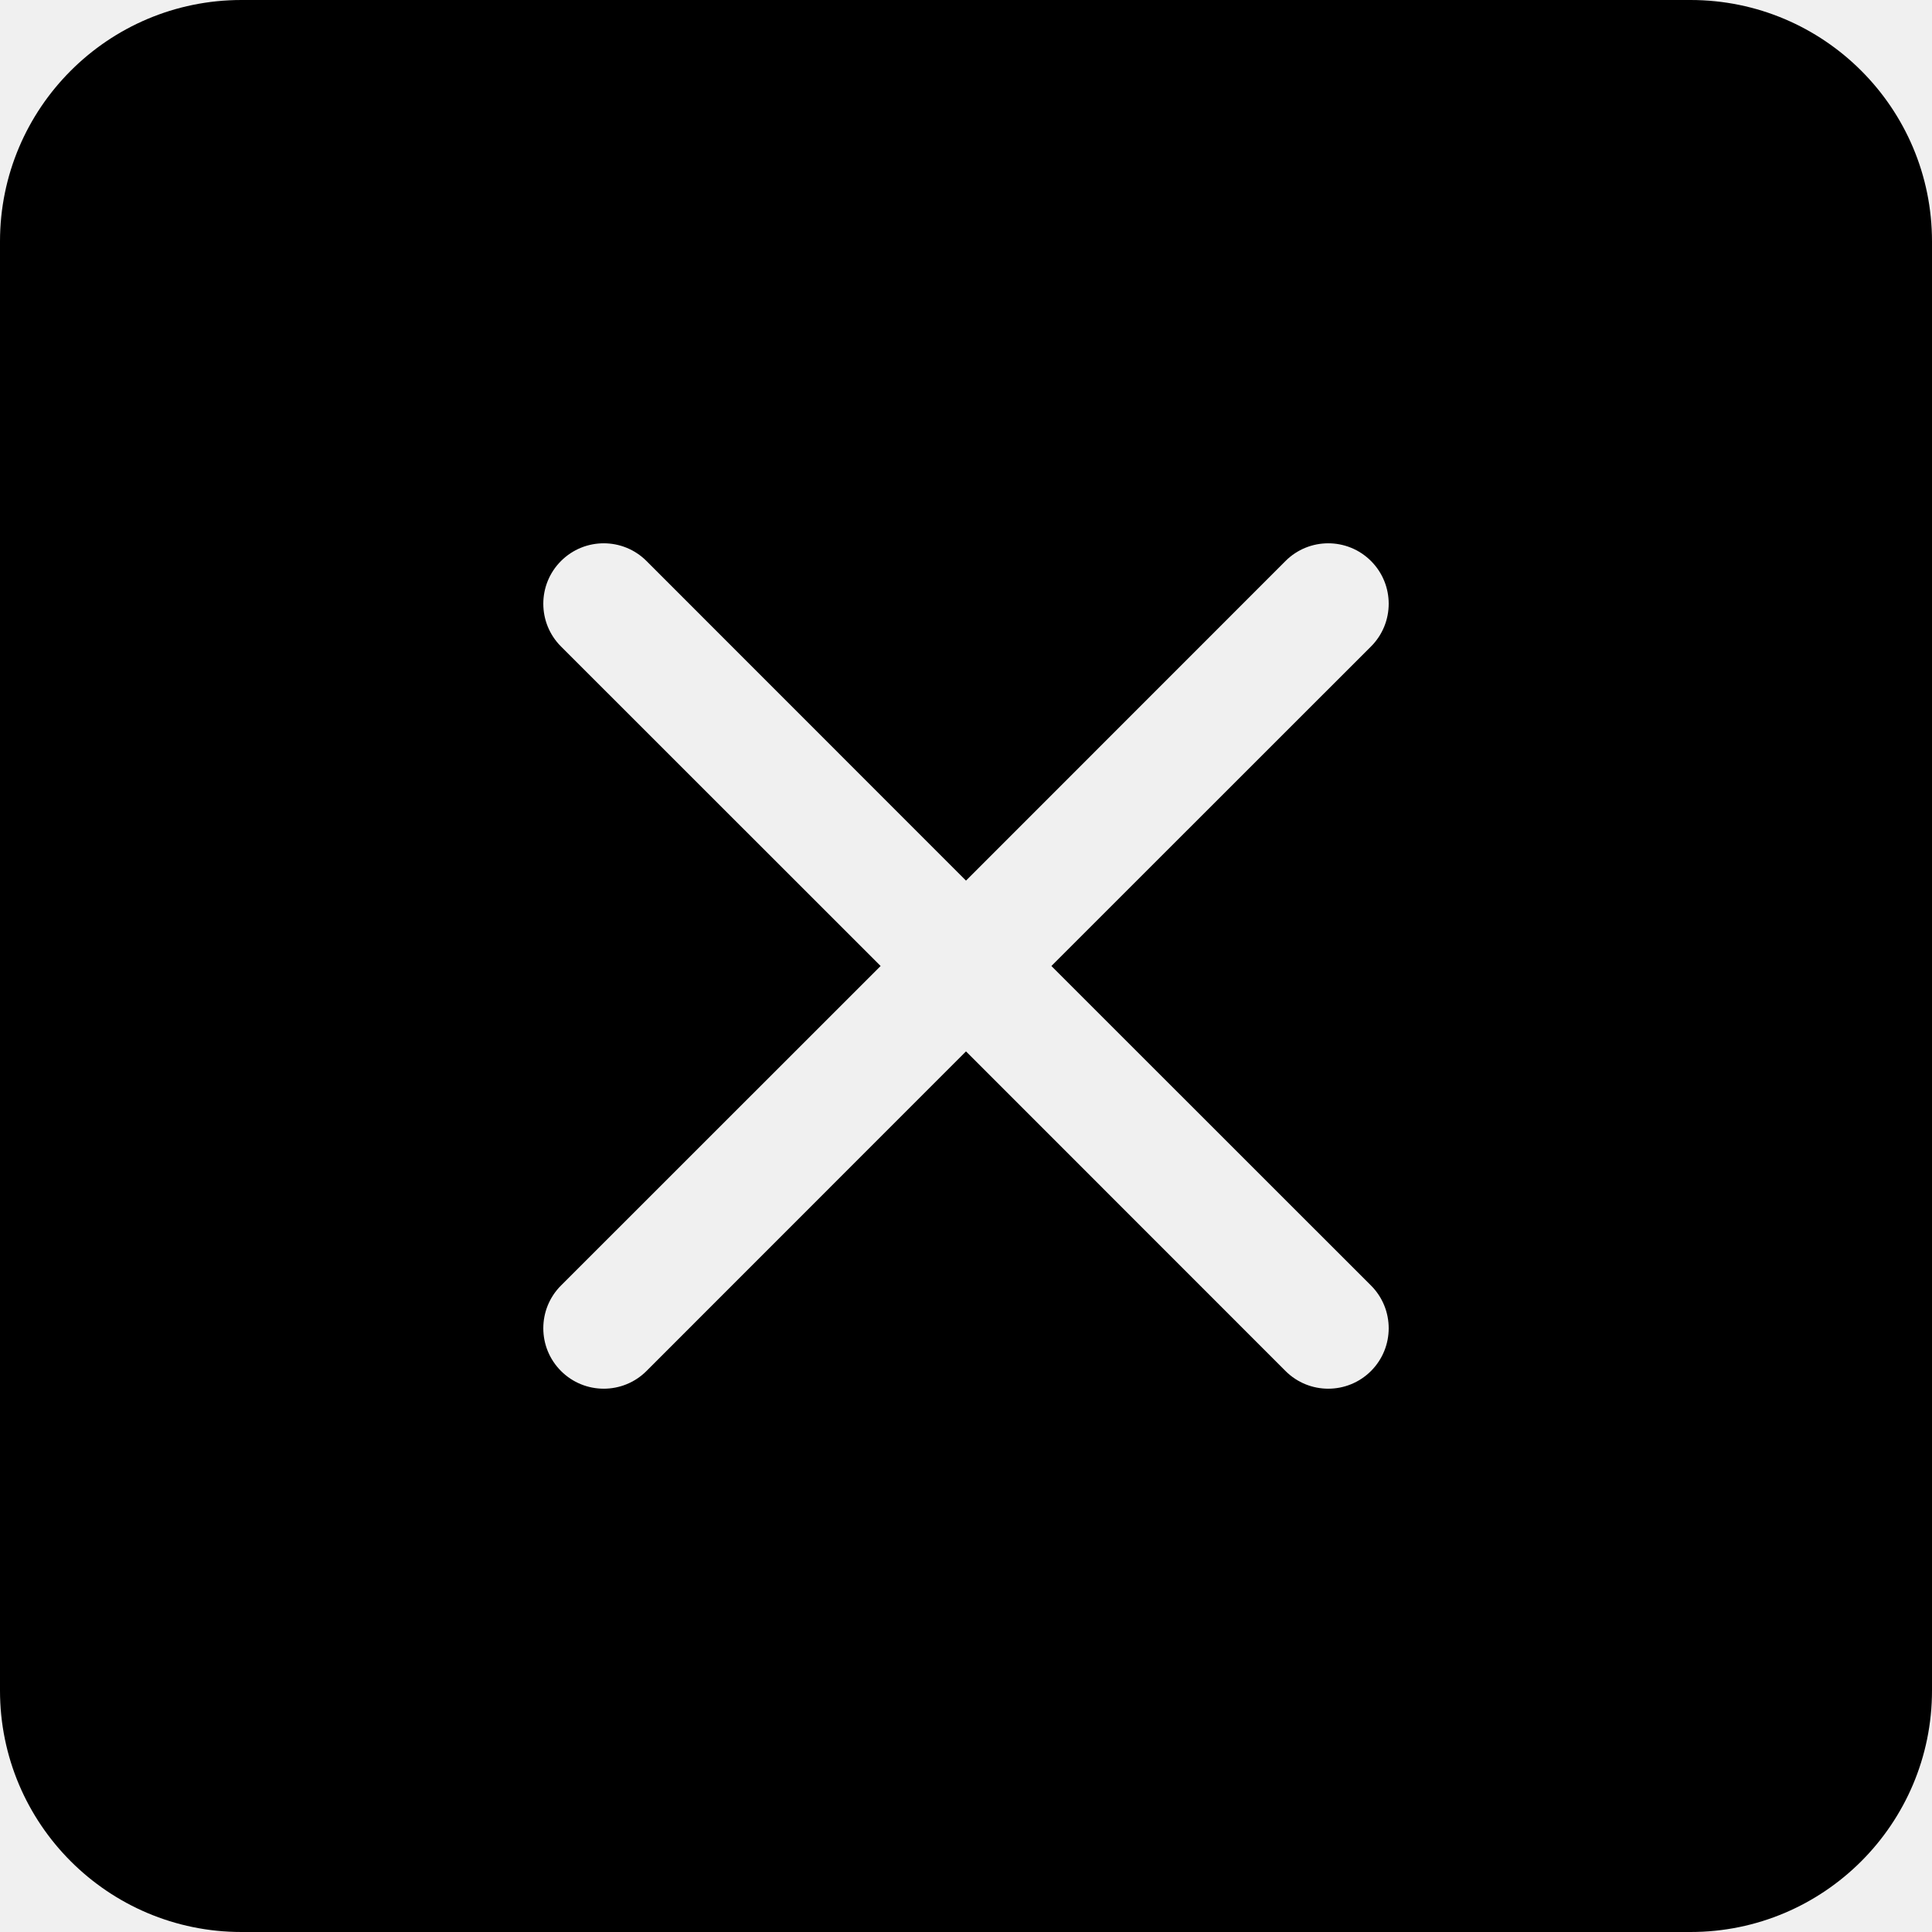
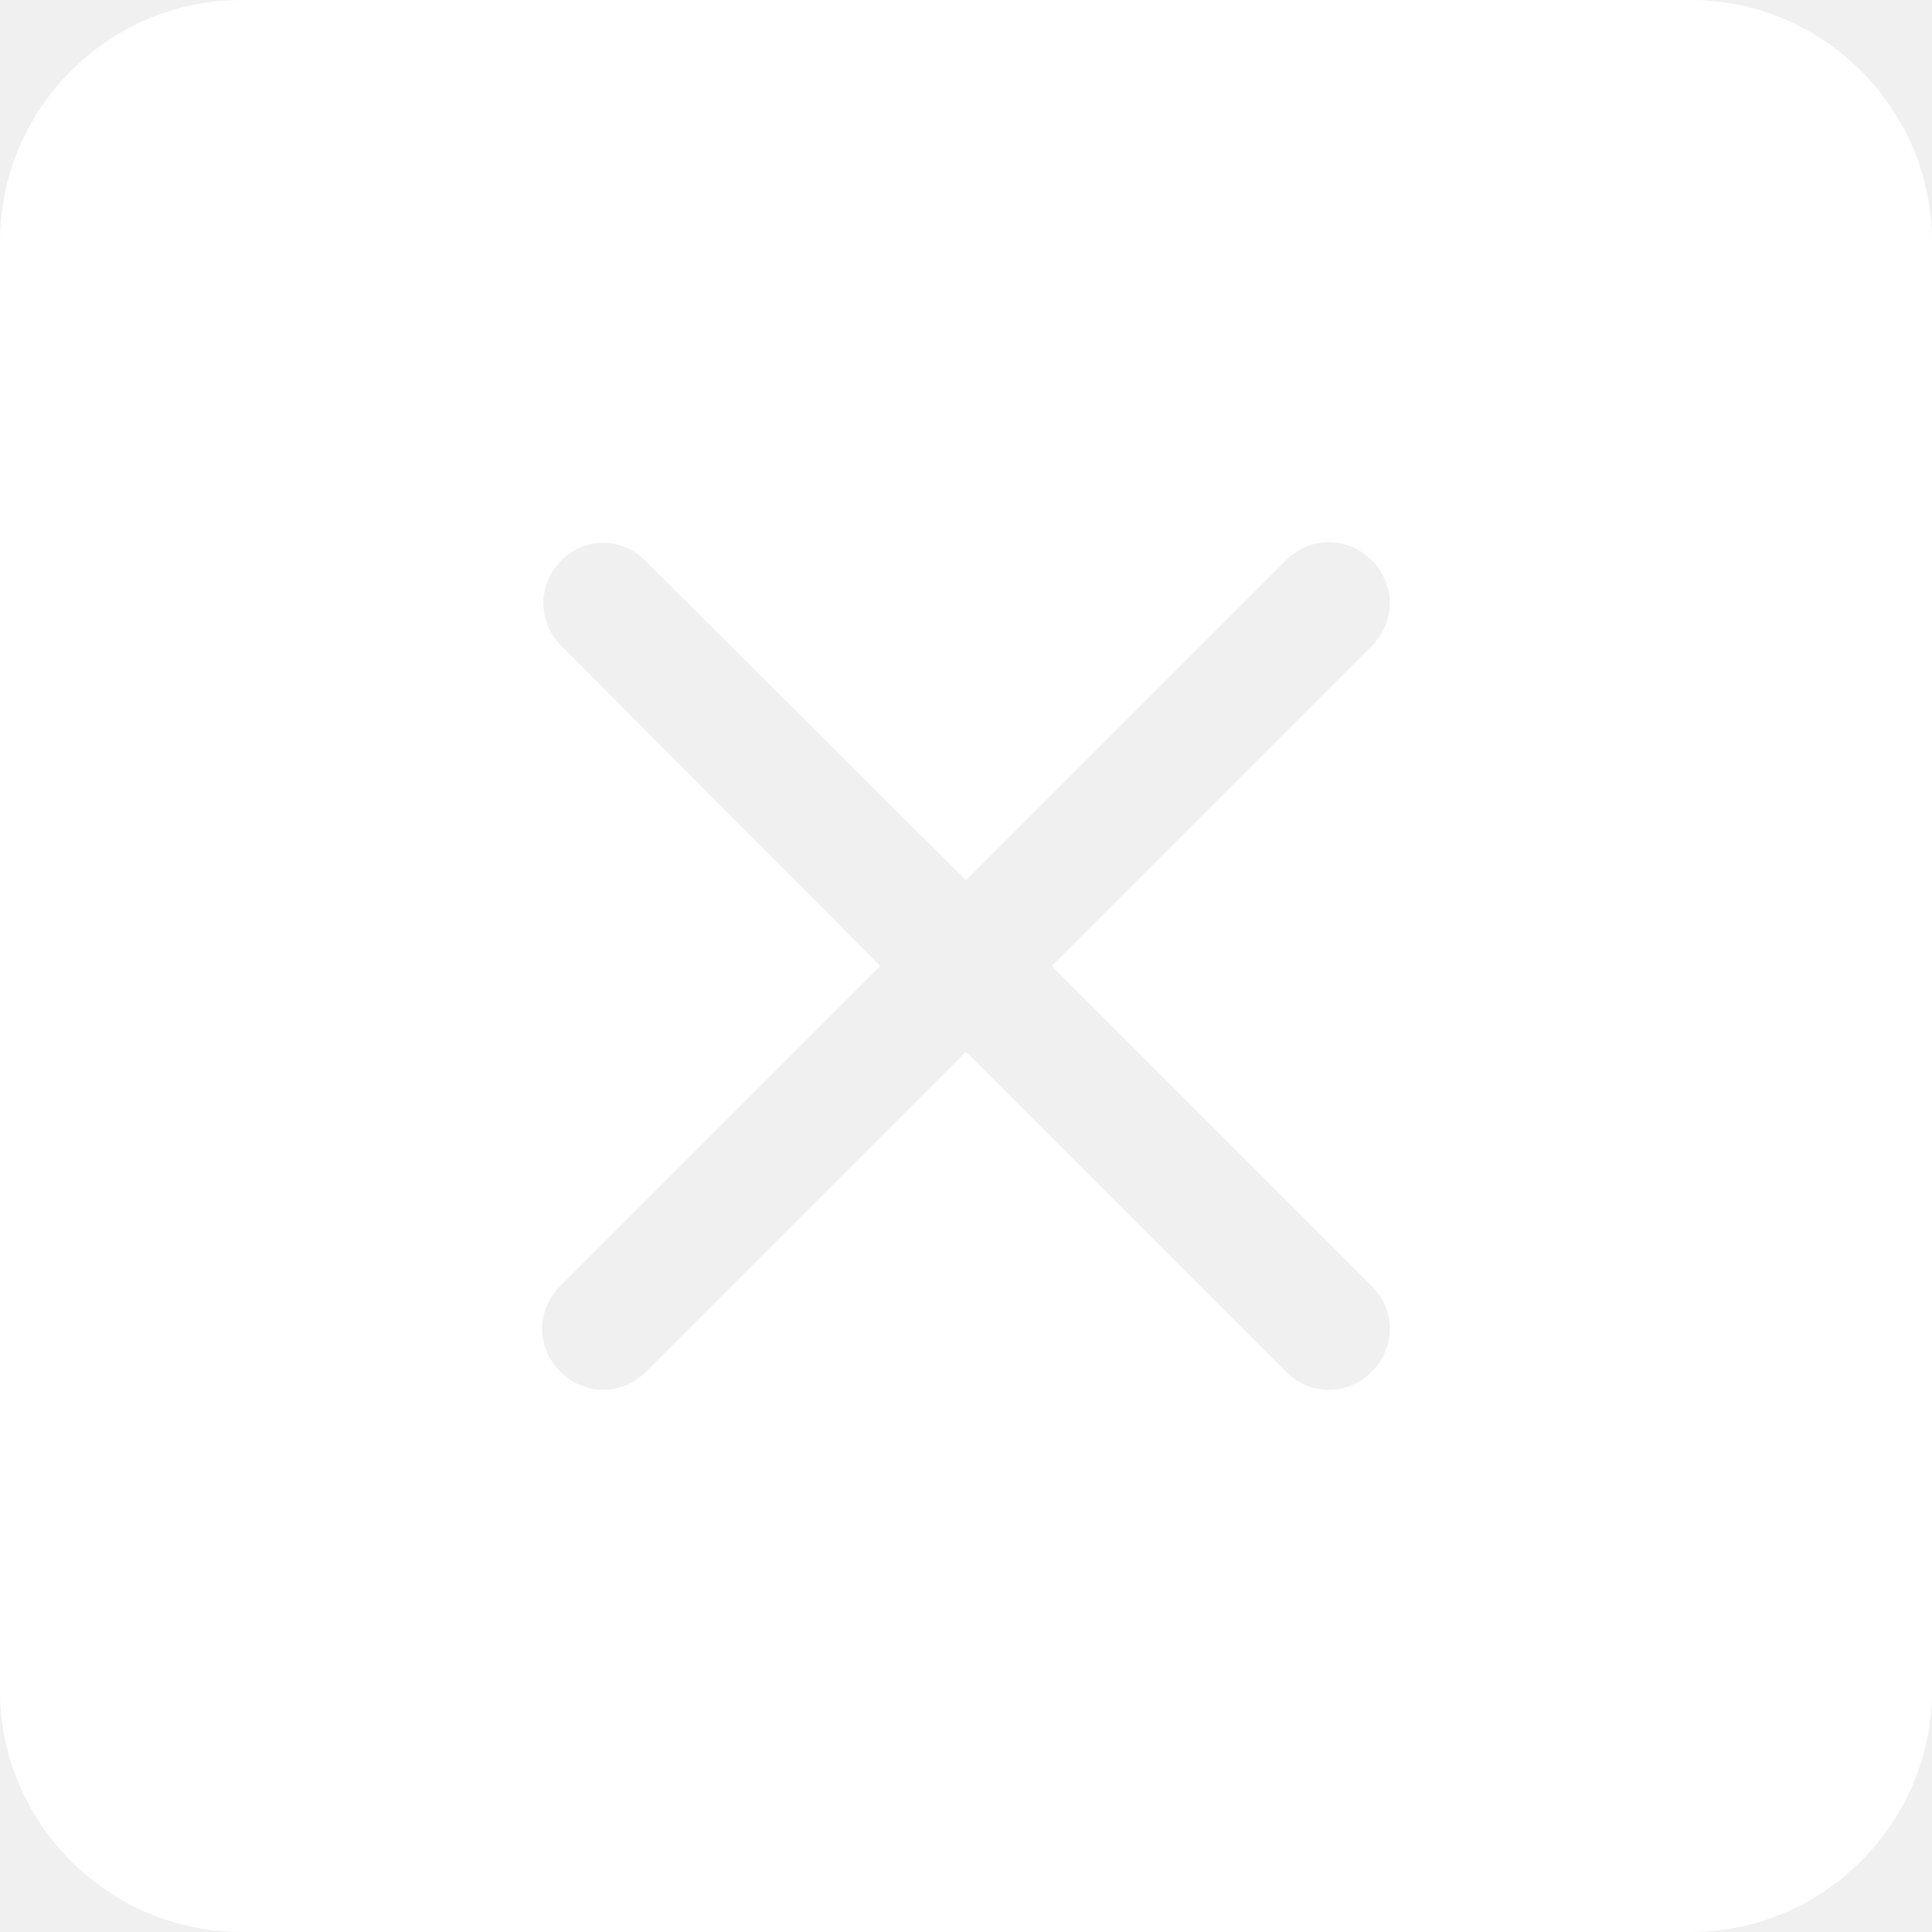
- <svg xmlns="http://www.w3.org/2000/svg" width="16" height="16" fill="currentColor" class="bi bi-x-square-fill" viewBox="0 0 16 16">
-   <path d="M2 0a2 2 0 0 0-2 2v12a2 2 0 0 0 2 2h12a2 2 0 0 0 2-2V2a2 2 0 0 0-2-2H2zm3.354 4.646L8 7.293l2.646-2.647a.5.5 0 0 1 .708.708L8.707 8l2.647 2.646a.5.5 0 0 1-.708.708L8 8.707l-2.646 2.647a.5.5 0 0 1-.708-.708L7.293 8 4.646 5.354a.5.5 0 1 1 .708-.708z" />
+ <svg xmlns="http://www.w3.org/2000/svg" version="1.1" id="Capa_1" x="0px" y="0px" viewBox="0 0 16 16" style="enable-background:new 0 0 16 16;" xml:space="preserve">
+   <style type="text/css">
+ 	.st0{fill:#FFFFFF;}
+ </style>
+   <path class="st0" d="M2,0C0.9,0,0,0.9,0,2v12c0,1.1,0.9,2,2,2h12c1.1,0,2-0.9,2-2V2c0-1.1-0.9-2-2-2H2z M5.35,4.65L8,7.29l2.65-2.65  c0.2-0.2,0.51-0.2,0.71,0s0.2,0.51,0,0.71L8.71,8l2.65,2.65c0.2,0.2,0.2,0.51,0,0.71s-0.51,0.2-0.71,0L8,8.71l-2.65,2.65  c-0.2,0.2-0.51,0.2-0.71,0s-0.2-0.51,0-0.71L7.29,8L4.65,5.35c-0.2-0.2-0.2-0.51,0-0.71S5.16,4.45,5.35,4.65z" />
</svg>
